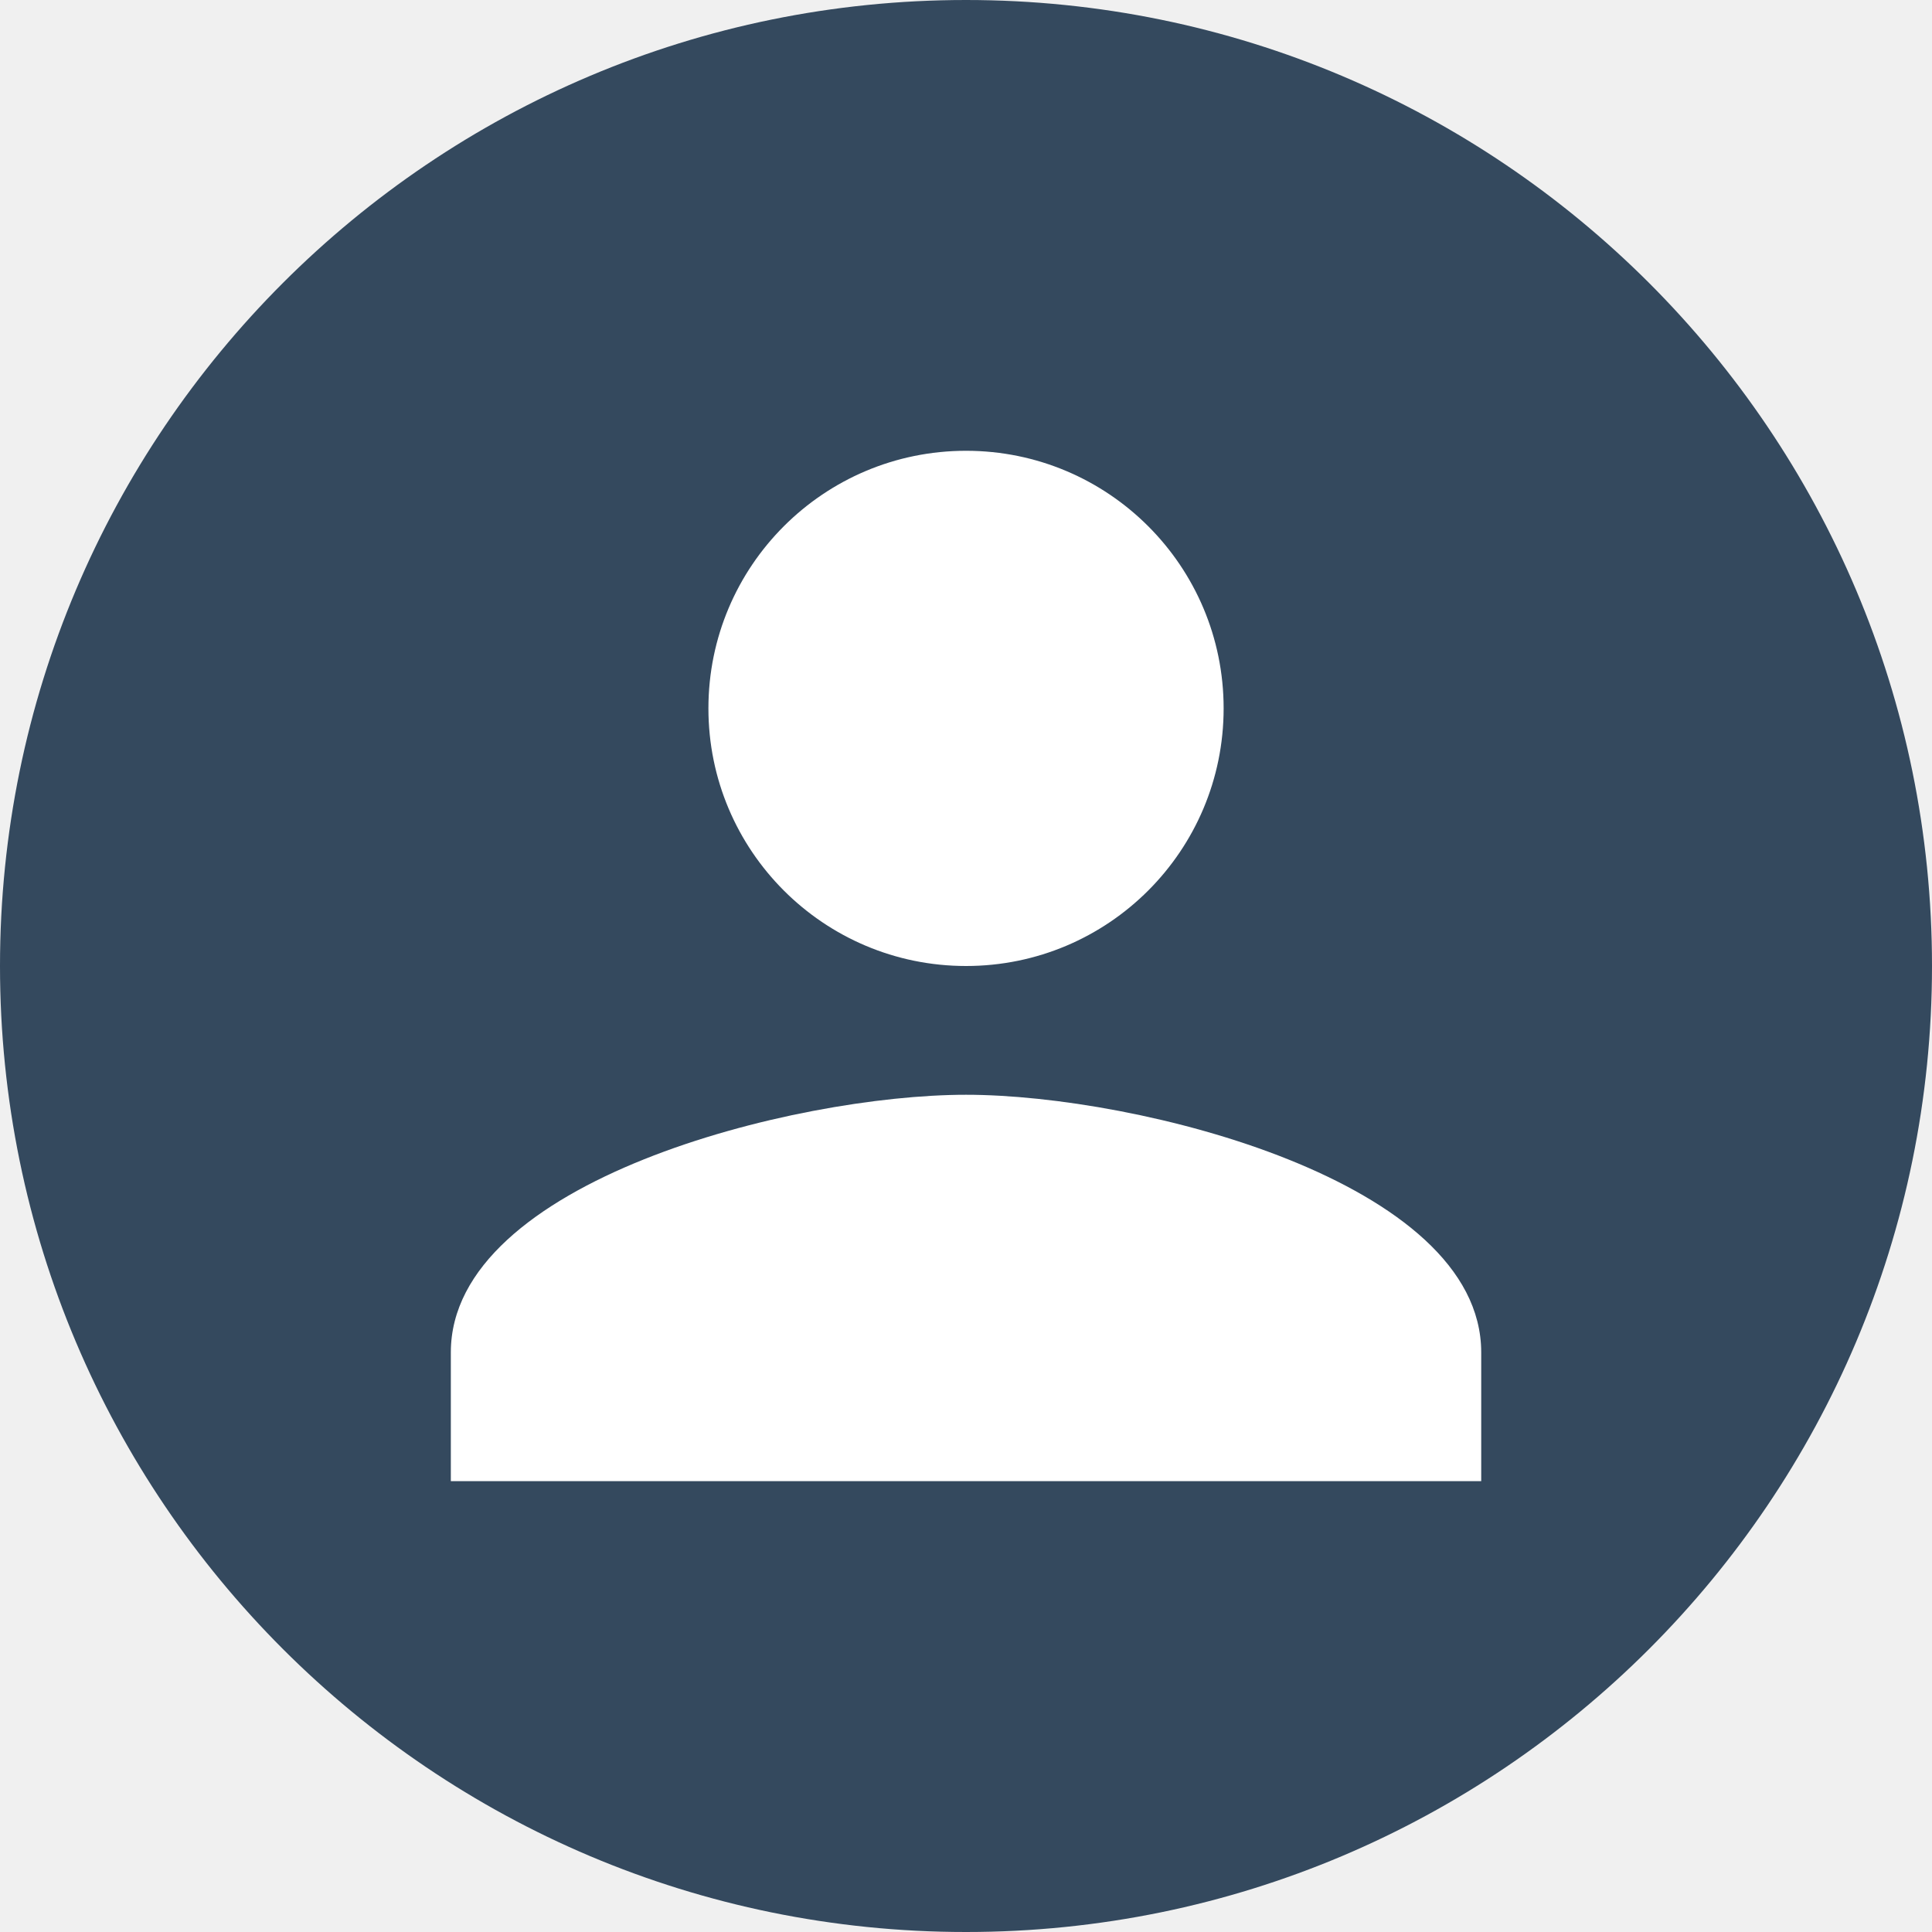
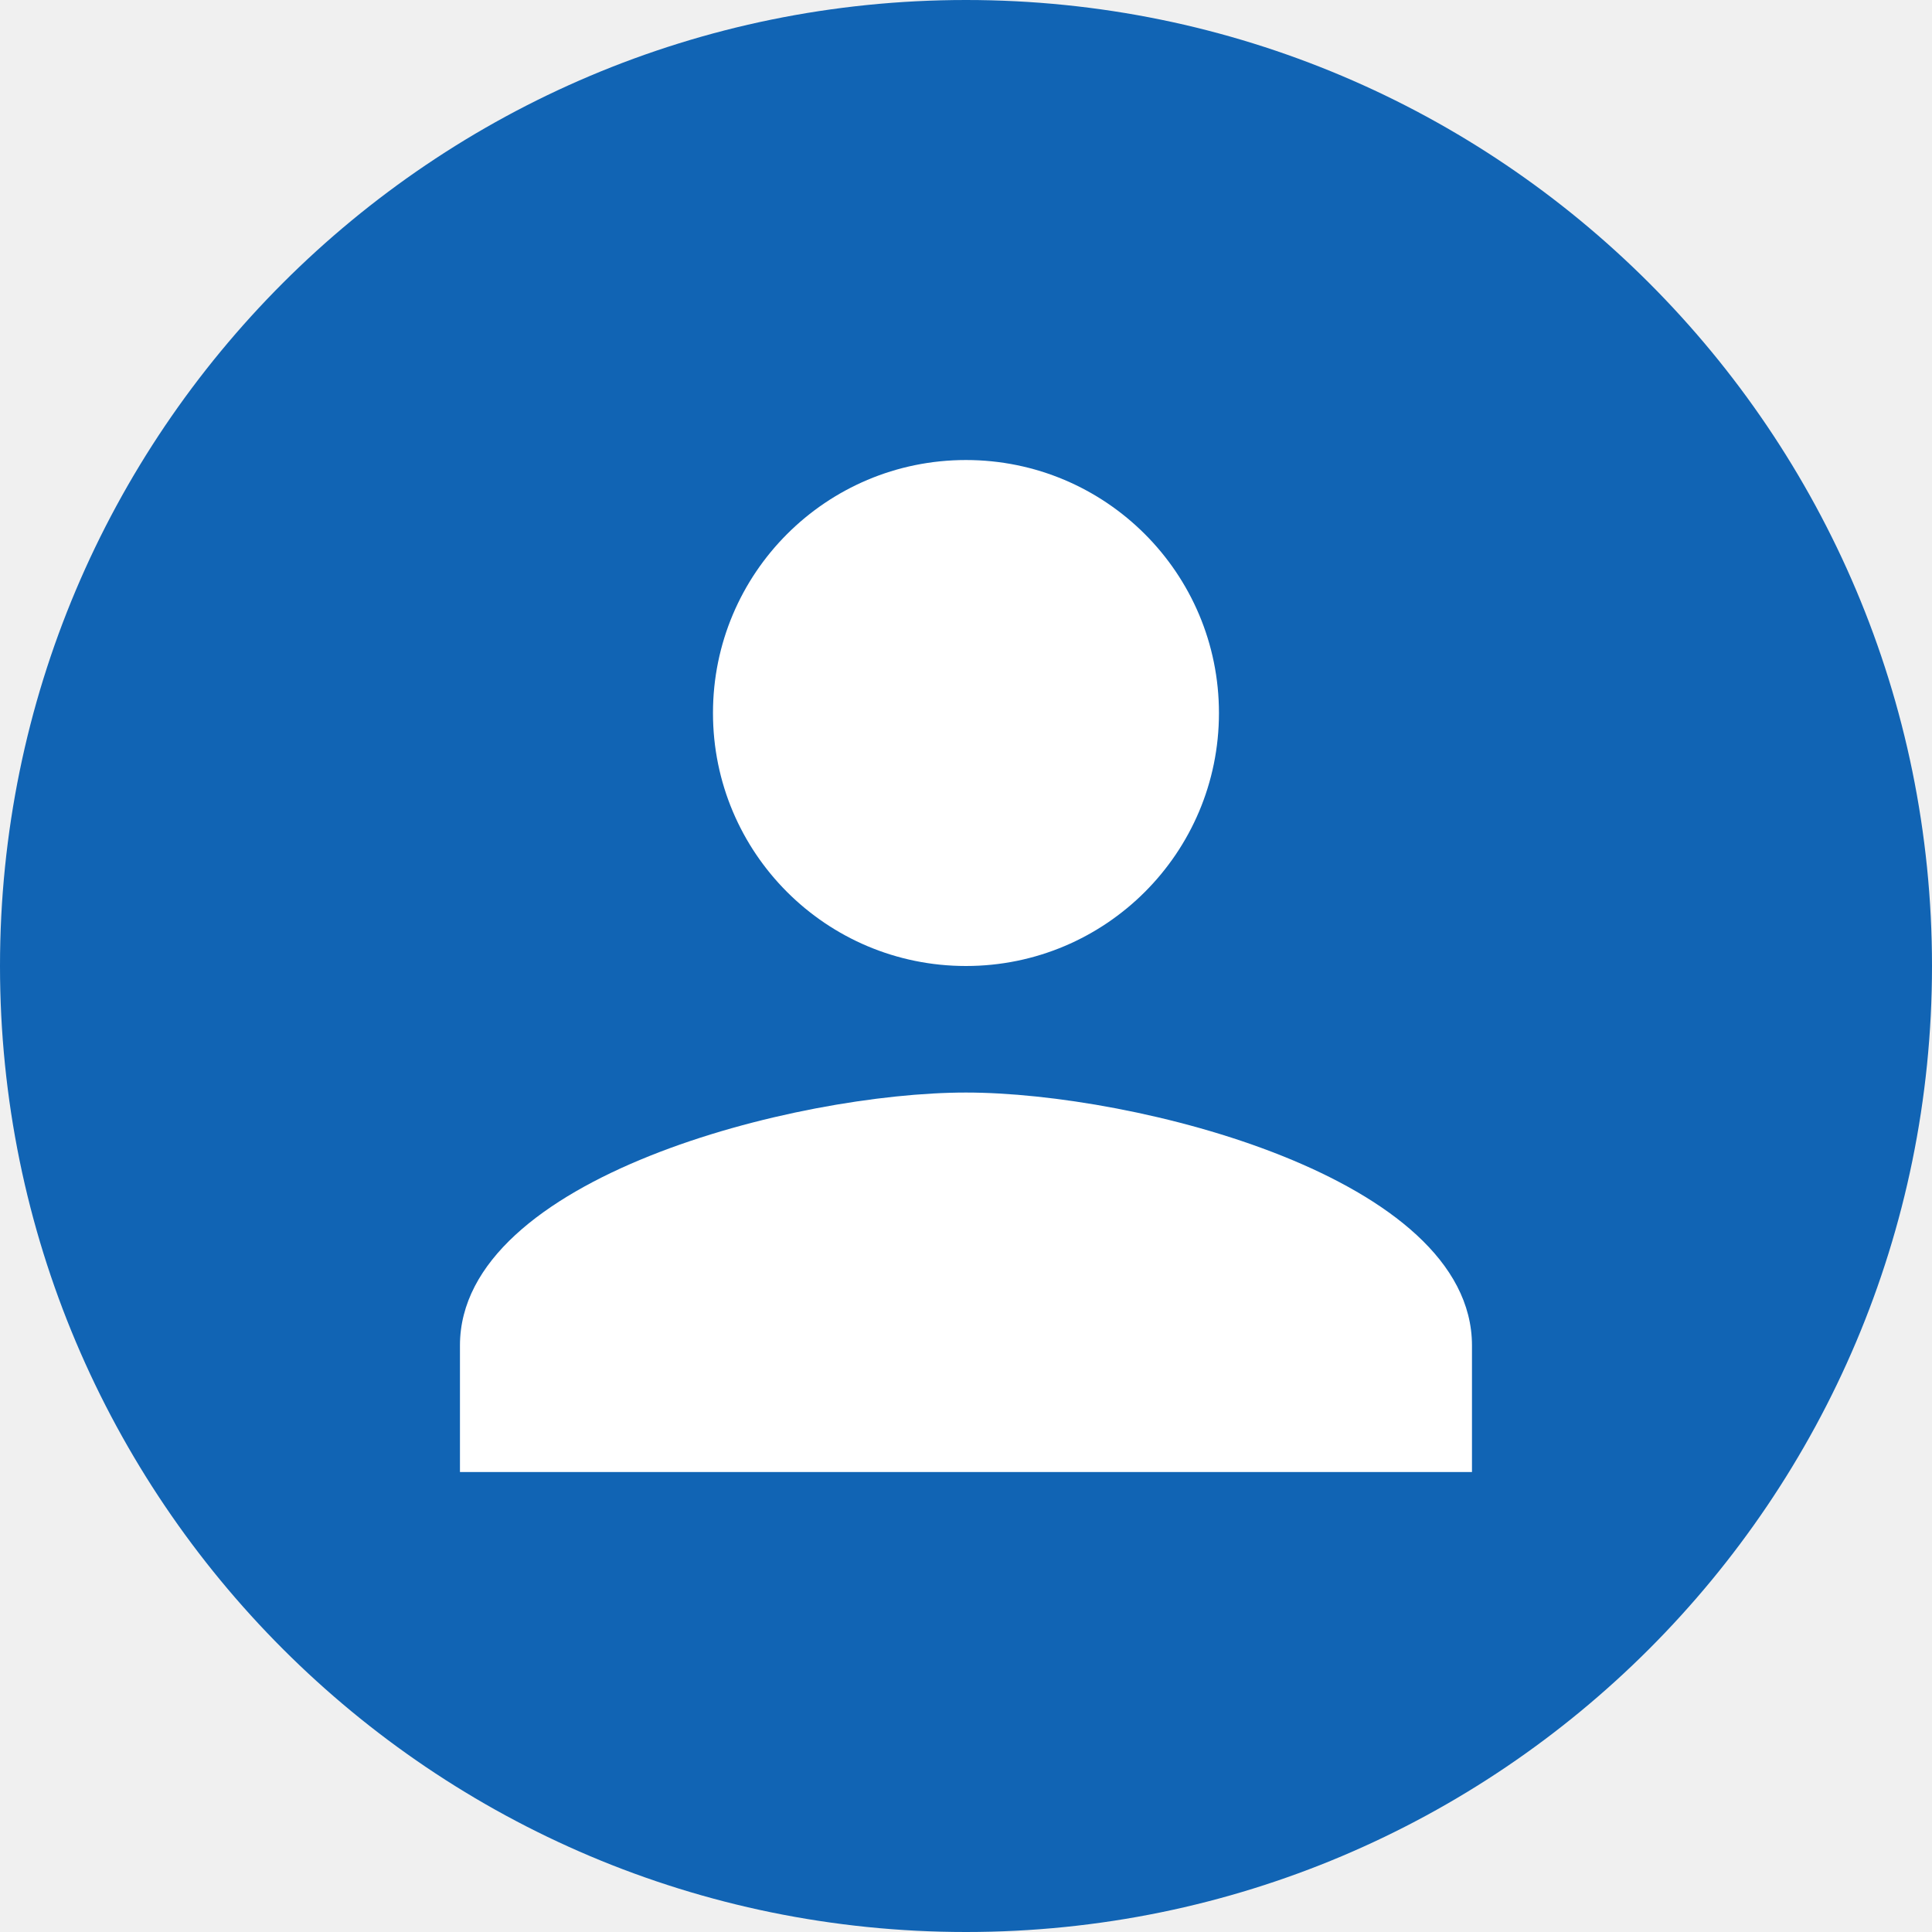
- <svg xmlns="http://www.w3.org/2000/svg" width="40" height="40" viewBox="0 0 40 40" fill="none">
-   <circle cx="20" cy="20" r="20" fill="#34495E" />
-   <g clip-path="url(#clip0_2376_18)">
-     <path d="M20.001 20C22.947 20 25.334 17.613 25.334 14.666C25.334 11.72 22.947 9.333 20.001 9.333C17.054 9.333 14.667 11.72 14.667 14.666C14.667 17.613 17.054 20 20.001 20ZM20.001 22.666C16.441 22.666 9.334 24.453 9.334 28V30.666H30.667V28C30.667 24.453 23.561 22.666 20.001 22.666Z" fill="white" />
+ <svg xmlns="http://www.w3.org/2000/svg" width="28" height="28" viewBox="0 0 28 28" fill="none">
+   <circle cx="14" cy="14" r="14" fill="#1164B4" />
+   <g clip-path="url(#clip0_3445_20)">
+     <path d="M13.999 14C16.025 14 17.666 12.36 17.666 10.334C17.666 8.308 16.025 6.667 13.999 6.667C11.973 6.667 10.333 8.308 10.333 10.334C10.333 12.36 11.973 14 13.999 14ZM13.999 15.834C11.552 15.834 6.666 17.062 6.666 19.5V21.334H21.333V19.5C21.333 17.062 16.447 15.834 13.999 15.834Z" fill="white" />
  </g>
  <defs>
-     <clipPath id="clip0_2376_18">
-       <rect width="32" height="32" fill="white" transform="translate(4 4)" />
+     <clipPath id="clip0_3445_20">
+       <rect width="22" height="22" fill="white" transform="translate(3 3)" />
    </clipPath>
  </defs>
</svg>
